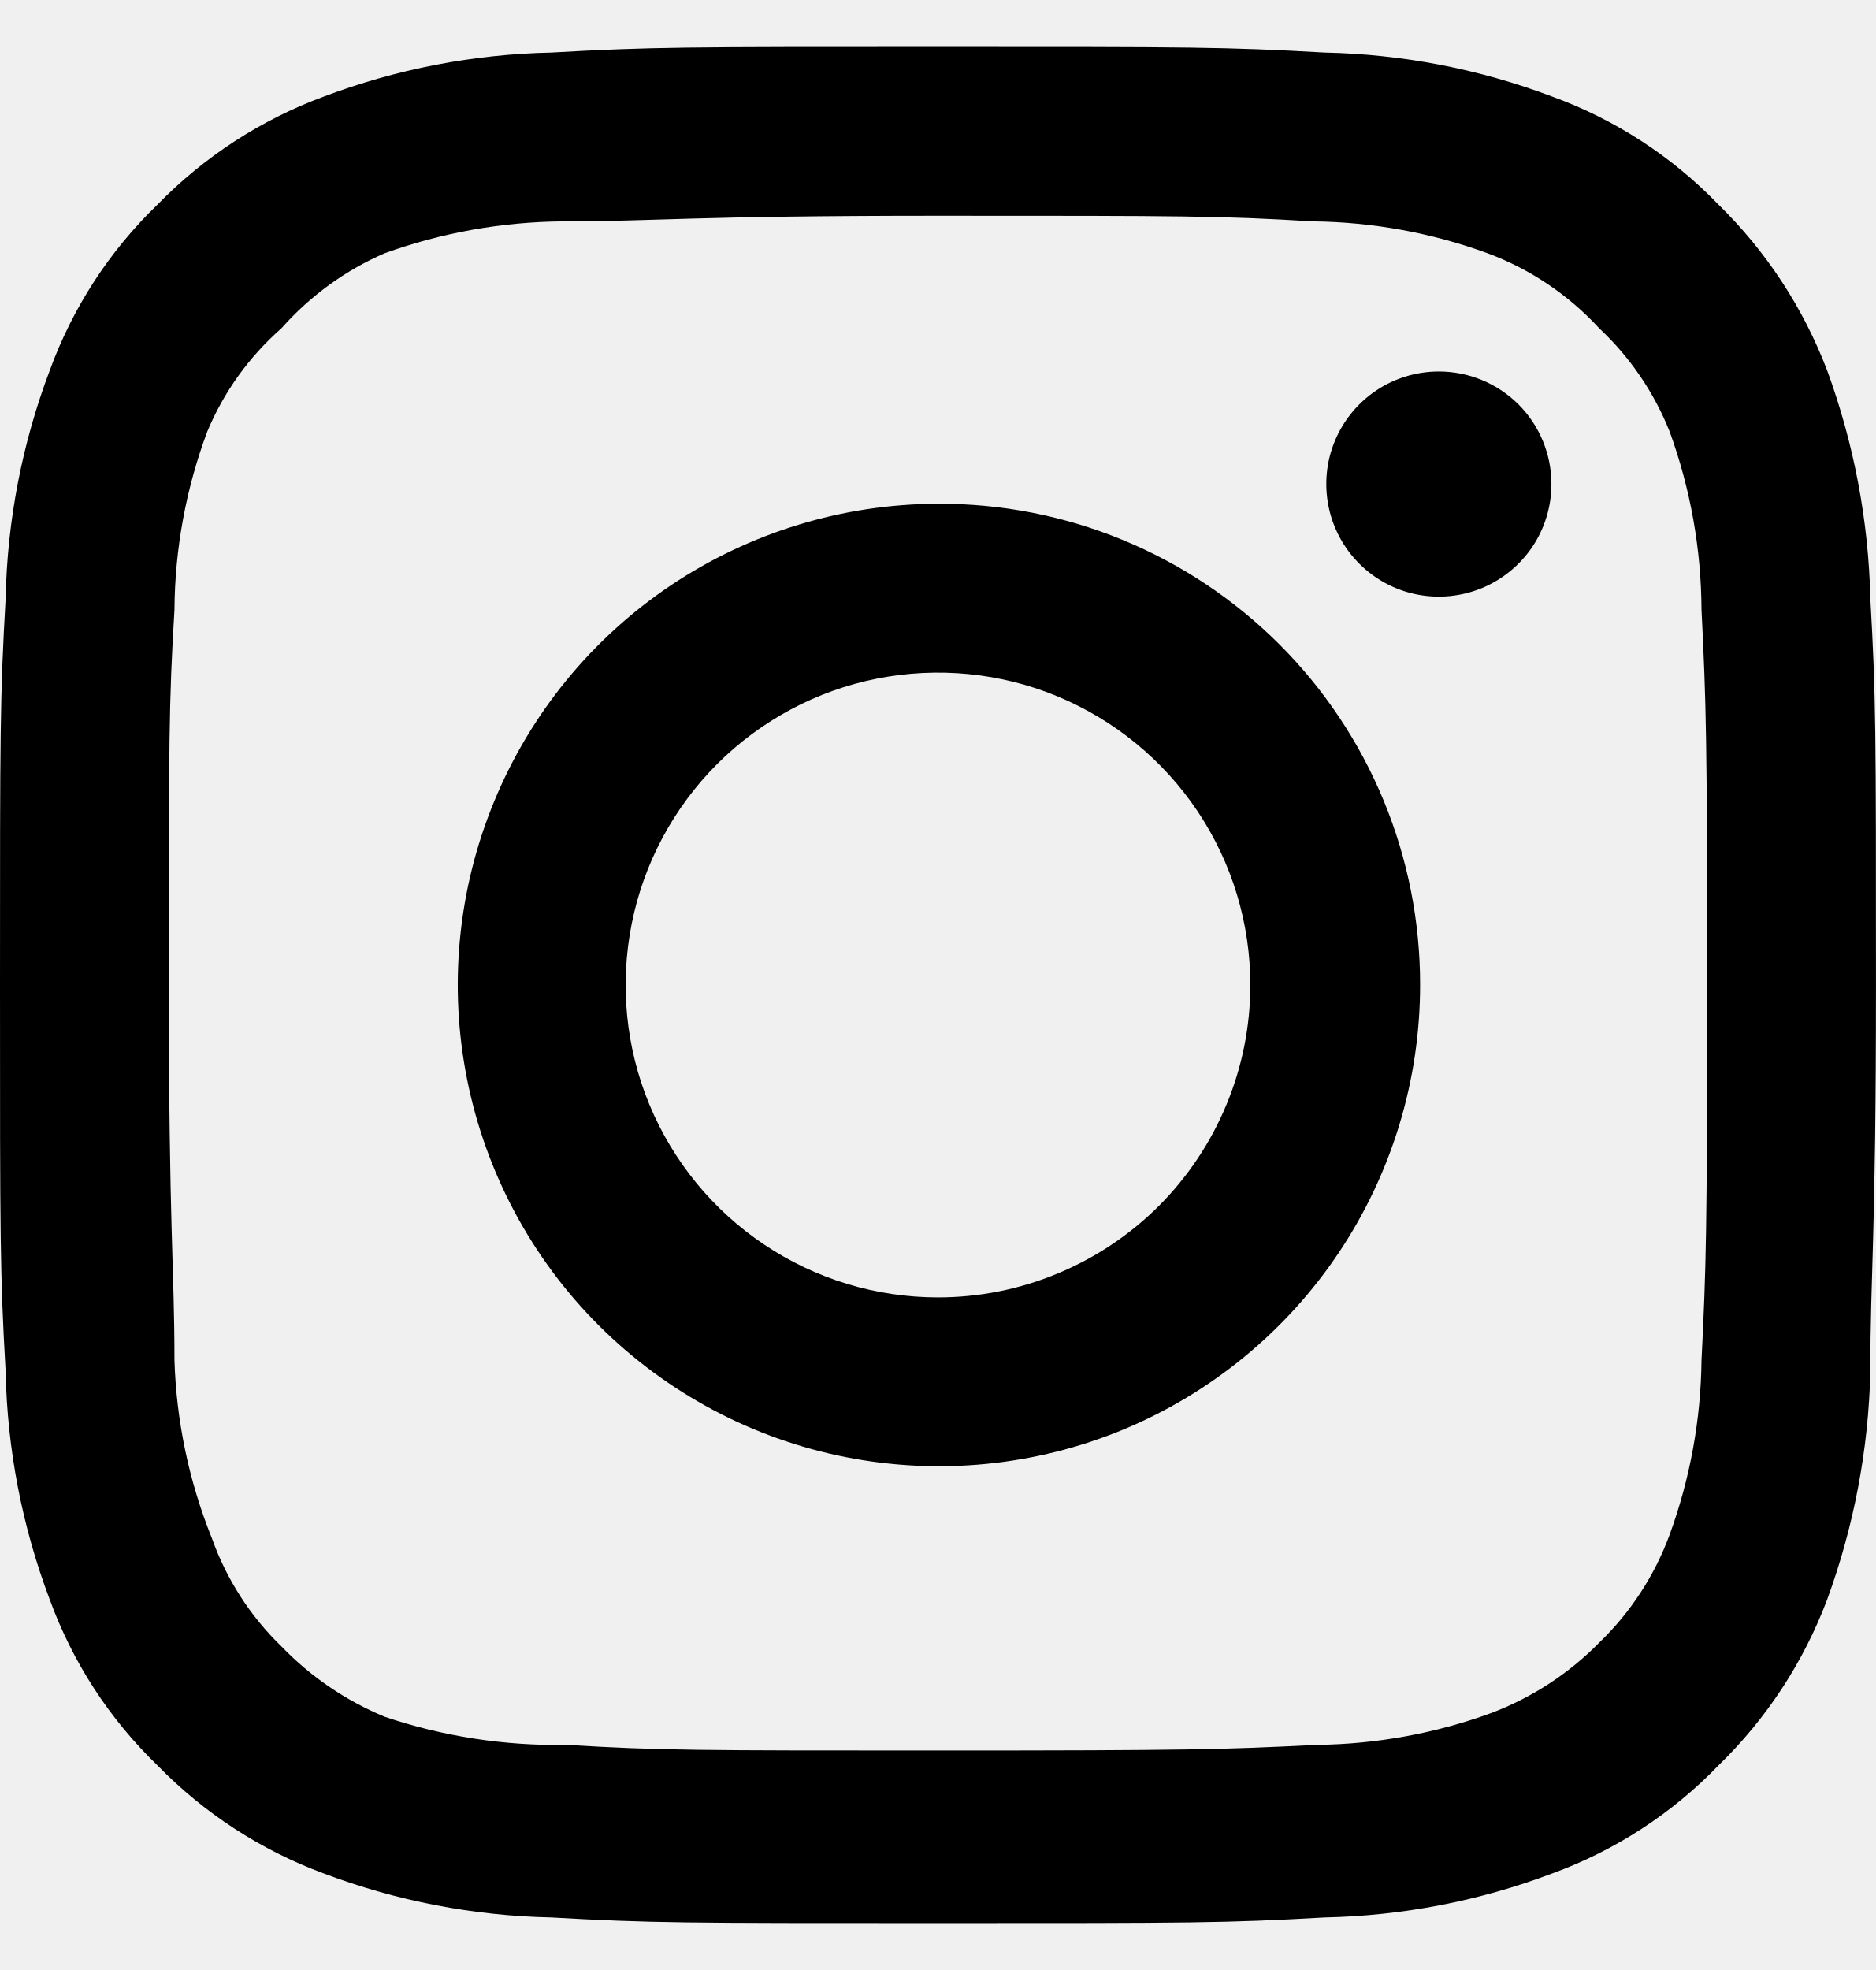
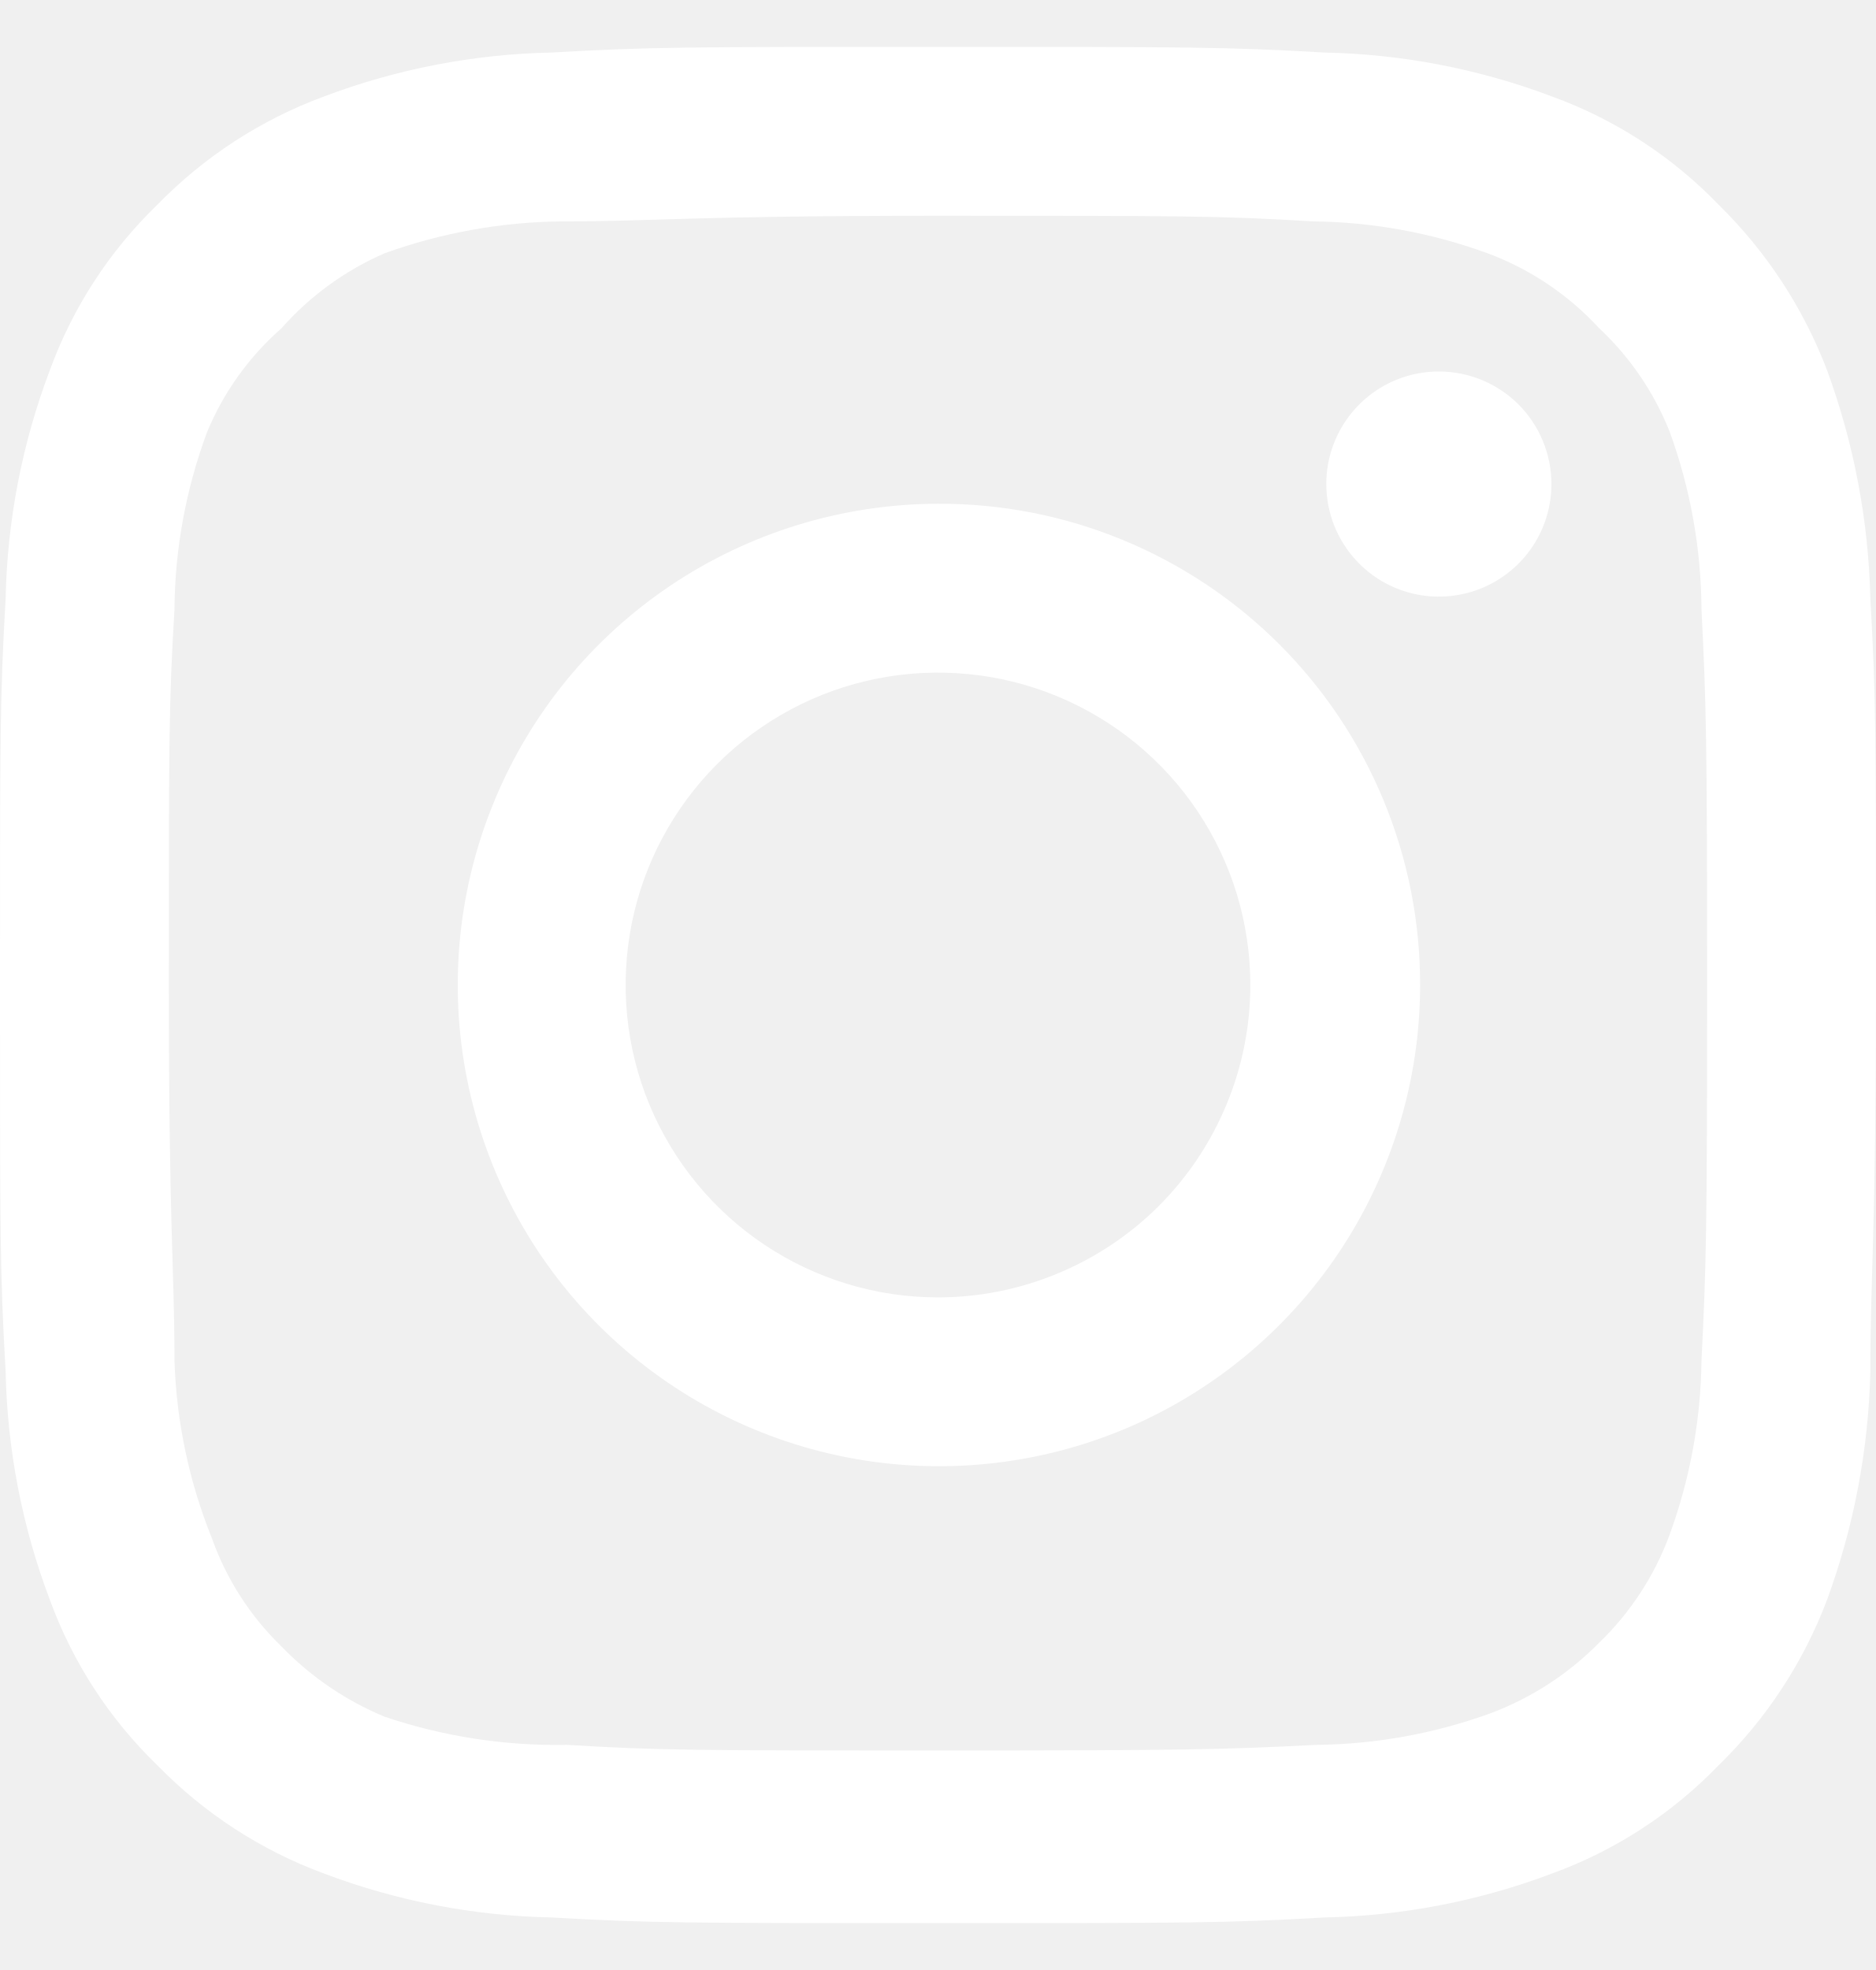
<svg xmlns="http://www.w3.org/2000/svg" width="20" height="21" viewBox="0 0 20 21" fill="none" class="_wauiIcon__instagram _adid _afbl">
-   <path d="M15.34 3.96C15.103 3.96 14.871 4.03 14.673 4.162C14.476 4.294 14.322 4.482 14.231 4.701C14.14 4.92 14.117 5.161 14.163 5.394C14.209 5.627 14.324 5.841 14.492 6.009C14.659 6.176 14.873 6.291 15.106 6.337C15.339 6.383 15.58 6.359 15.799 6.269C16.018 6.178 16.206 6.024 16.338 5.827C16.47 5.629 16.54 5.397 16.54 5.16C16.54 4.842 16.414 4.537 16.189 4.311C15.963 4.086 15.658 3.96 15.34 3.96ZM19.94 6.38C19.921 5.55 19.765 4.729 19.48 3.95C19.226 3.283 18.83 2.679 18.32 2.18C17.825 1.667 17.22 1.274 16.55 1.03C15.773 0.736 14.951 0.577 14.12 0.56C13.06 0.5 12.72 0.5 10 0.5C7.28 0.5 6.94 0.5 5.88 0.56C5.049 0.577 4.227 0.736 3.45 1.03C2.782 1.277 2.177 1.67 1.68 2.18C1.167 2.675 0.774 3.28 0.53 3.95C0.236 4.727 0.077 5.549 0.06 6.38C-5.58794e-08 7.44 0 7.78 0 10.5C0 13.22 -5.58794e-08 13.56 0.06 14.62C0.077 15.451 0.236 16.273 0.53 17.05C0.774 17.72 1.167 18.325 1.68 18.82C2.177 19.33 2.782 19.723 3.45 19.97C4.227 20.264 5.049 20.423 5.88 20.44C6.94 20.5 7.28 20.5 10 20.5C12.72 20.5 13.06 20.5 14.12 20.44C14.951 20.423 15.773 20.264 16.55 19.97C17.22 19.726 17.825 19.333 18.32 18.82C18.832 18.323 19.228 17.718 19.48 17.05C19.765 16.271 19.921 15.45 19.94 14.62C19.94 13.56 20 13.22 20 10.5C20 7.78 20 7.44 19.94 6.38ZM18.14 14.5C18.133 15.135 18.018 15.764 17.8 16.36C17.64 16.795 17.384 17.188 17.05 17.51C16.726 17.84 16.333 18.096 15.9 18.26C15.304 18.478 14.675 18.593 14.04 18.6C13.04 18.65 12.67 18.66 10.04 18.66C7.41 18.66 7.04 18.66 6.04 18.6C5.381 18.612 4.725 18.511 4.1 18.3C3.686 18.128 3.311 17.873 3 17.55C2.668 17.229 2.415 16.835 2.26 16.4C2.016 15.795 1.88 15.152 1.86 14.5C1.86 13.5 1.8 13.13 1.8 10.5C1.8 7.87 1.8 7.5 1.86 6.5C1.864 5.851 1.983 5.208 2.21 4.6C2.386 4.178 2.656 3.802 3 3.5C3.304 3.156 3.679 2.883 4.1 2.7C4.71 2.48 5.352 2.365 6 2.36C7 2.36 7.37 2.3 10 2.3C12.63 2.3 13 2.3 14 2.36C14.635 2.367 15.264 2.482 15.86 2.7C16.314 2.869 16.722 3.143 17.05 3.5C17.378 3.807 17.634 4.183 17.8 4.6C18.022 5.209 18.137 5.852 18.14 6.5C18.19 7.5 18.2 7.87 18.2 10.5C18.2 13.13 18.19 13.5 18.14 14.5ZM10 5.37C8.986 5.372 7.995 5.675 7.153 6.239C6.31 6.804 5.654 7.606 5.268 8.544C4.881 9.481 4.781 10.512 4.98 11.507C5.179 12.501 5.668 13.415 6.386 14.131C7.104 14.847 8.018 15.335 9.013 15.532C10.008 15.729 11.039 15.627 11.976 15.239C12.912 14.85 13.713 14.192 14.276 13.349C14.839 12.506 15.14 11.514 15.14 10.5C15.141 9.825 15.009 9.157 14.751 8.533C14.493 7.909 14.115 7.343 13.637 6.866C13.159 6.389 12.592 6.012 11.968 5.755C11.344 5.498 10.675 5.367 10 5.37ZM10 13.83C9.341 13.83 8.698 13.635 8.15 13.269C7.602 12.903 7.176 12.383 6.923 11.774C6.671 11.166 6.606 10.496 6.734 9.85C6.862 9.204 7.18 8.611 7.645 8.145C8.111 7.68 8.704 7.362 9.35 7.234C9.996 7.106 10.666 7.171 11.274 7.423C11.883 7.676 12.403 8.102 12.769 8.65C13.135 9.198 13.33 9.841 13.33 10.5C13.33 10.937 13.244 11.37 13.076 11.774C12.909 12.178 12.664 12.545 12.355 12.855C12.045 13.164 11.678 13.409 11.274 13.576C10.87 13.744 10.437 13.83 10 13.83Z" fill="currentColor" />
+   <path d="M15.34 3.96C15.103 3.96 14.871 4.03 14.673 4.162C14.476 4.294 14.322 4.482 14.231 4.701C14.14 4.92 14.117 5.161 14.163 5.394C14.209 5.627 14.324 5.841 14.492 6.009C14.659 6.176 14.873 6.291 15.106 6.337C15.339 6.383 15.58 6.359 15.799 6.269C16.018 6.178 16.206 6.024 16.338 5.827C16.47 5.629 16.54 5.397 16.54 5.16C16.54 4.842 16.414 4.537 16.189 4.311C15.963 4.086 15.658 3.96 15.34 3.96ZM19.94 6.38C19.921 5.55 19.765 4.729 19.48 3.95C19.226 3.283 18.83 2.679 18.32 2.18C17.825 1.667 17.22 1.274 16.55 1.03C15.773 0.736 14.951 0.577 14.12 0.56C13.06 0.5 12.72 0.5 10 0.5C7.28 0.5 6.94 0.5 5.88 0.56C5.049 0.577 4.227 0.736 3.45 1.03C2.782 1.277 2.177 1.67 1.68 2.18C1.167 2.675 0.774 3.28 0.53 3.95C0.236 4.727 0.077 5.549 0.06 6.38C-5.58794e-08 7.44 0 7.78 0 10.5C0 13.22 -5.58794e-08 13.56 0.06 14.62C0.077 15.451 0.236 16.273 0.53 17.05C0.774 17.72 1.167 18.325 1.68 18.82C2.177 19.33 2.782 19.723 3.45 19.97C4.227 20.264 5.049 20.423 5.88 20.44C6.94 20.5 7.28 20.5 10 20.5C12.72 20.5 13.06 20.5 14.12 20.44C14.951 20.423 15.773 20.264 16.55 19.97C17.22 19.726 17.825 19.333 18.32 18.82C18.832 18.323 19.228 17.718 19.48 17.05C19.765 16.271 19.921 15.45 19.94 14.62C19.94 13.56 20 13.22 20 10.5C20 7.78 20 7.44 19.94 6.38ZM18.14 14.5C18.133 15.135 18.018 15.764 17.8 16.36C17.64 16.795 17.384 17.188 17.05 17.51C16.726 17.84 16.333 18.096 15.9 18.26C15.304 18.478 14.675 18.593 14.04 18.6C13.04 18.65 12.67 18.66 10.04 18.66C7.41 18.66 7.04 18.66 6.04 18.6C5.381 18.612 4.725 18.511 4.1 18.3C3.686 18.128 3.311 17.873 3 17.55C2.668 17.229 2.415 16.835 2.26 16.4C2.016 15.795 1.88 15.152 1.86 14.5C1.86 13.5 1.8 13.13 1.8 10.5C1.8 7.87 1.8 7.5 1.86 6.5C1.864 5.851 1.983 5.208 2.21 4.6C2.386 4.178 2.656 3.802 3 3.5C3.304 3.156 3.679 2.883 4.1 2.7C4.71 2.48 5.352 2.365 6 2.36C7 2.36 7.37 2.3 10 2.3C12.63 2.3 13 2.3 14 2.36C14.635 2.367 15.264 2.482 15.86 2.7C16.314 2.869 16.722 3.143 17.05 3.5C17.378 3.807 17.634 4.183 17.8 4.6C18.022 5.209 18.137 5.852 18.14 6.5C18.19 7.5 18.2 7.87 18.2 10.5C18.2 13.13 18.19 13.5 18.14 14.5ZM10 5.37C8.986 5.372 7.995 5.675 7.153 6.239C6.31 6.804 5.654 7.606 5.268 8.544C4.881 9.481 4.781 10.512 4.98 11.507C5.179 12.501 5.668 13.415 6.386 14.131C7.104 14.847 8.018 15.335 9.013 15.532C10.008 15.729 11.039 15.627 11.976 15.239C12.912 14.85 13.713 14.192 14.276 13.349C14.839 12.506 15.14 11.514 15.14 10.5C15.141 9.825 15.009 9.157 14.751 8.533C14.493 7.909 14.115 7.343 13.637 6.866C13.159 6.389 12.592 6.012 11.968 5.755C11.344 5.498 10.675 5.367 10 5.37ZM10 13.83C9.341 13.83 8.698 13.635 8.15 13.269C7.602 12.903 7.176 12.383 6.923 11.774C6.671 11.166 6.606 10.496 6.734 9.85C6.862 9.204 7.18 8.611 7.645 8.145C8.111 7.68 8.704 7.362 9.35 7.234C9.996 7.106 10.666 7.171 11.274 7.423C11.883 7.676 12.403 8.102 12.769 8.65C13.135 9.198 13.33 9.841 13.33 10.5C13.33 10.937 13.244 11.37 13.076 11.774C12.909 12.178 12.664 12.545 12.355 12.855C12.045 13.164 11.678 13.409 11.274 13.576C10.87 13.744 10.437 13.83 10 13.83Z" fill="white" />
</svg>
